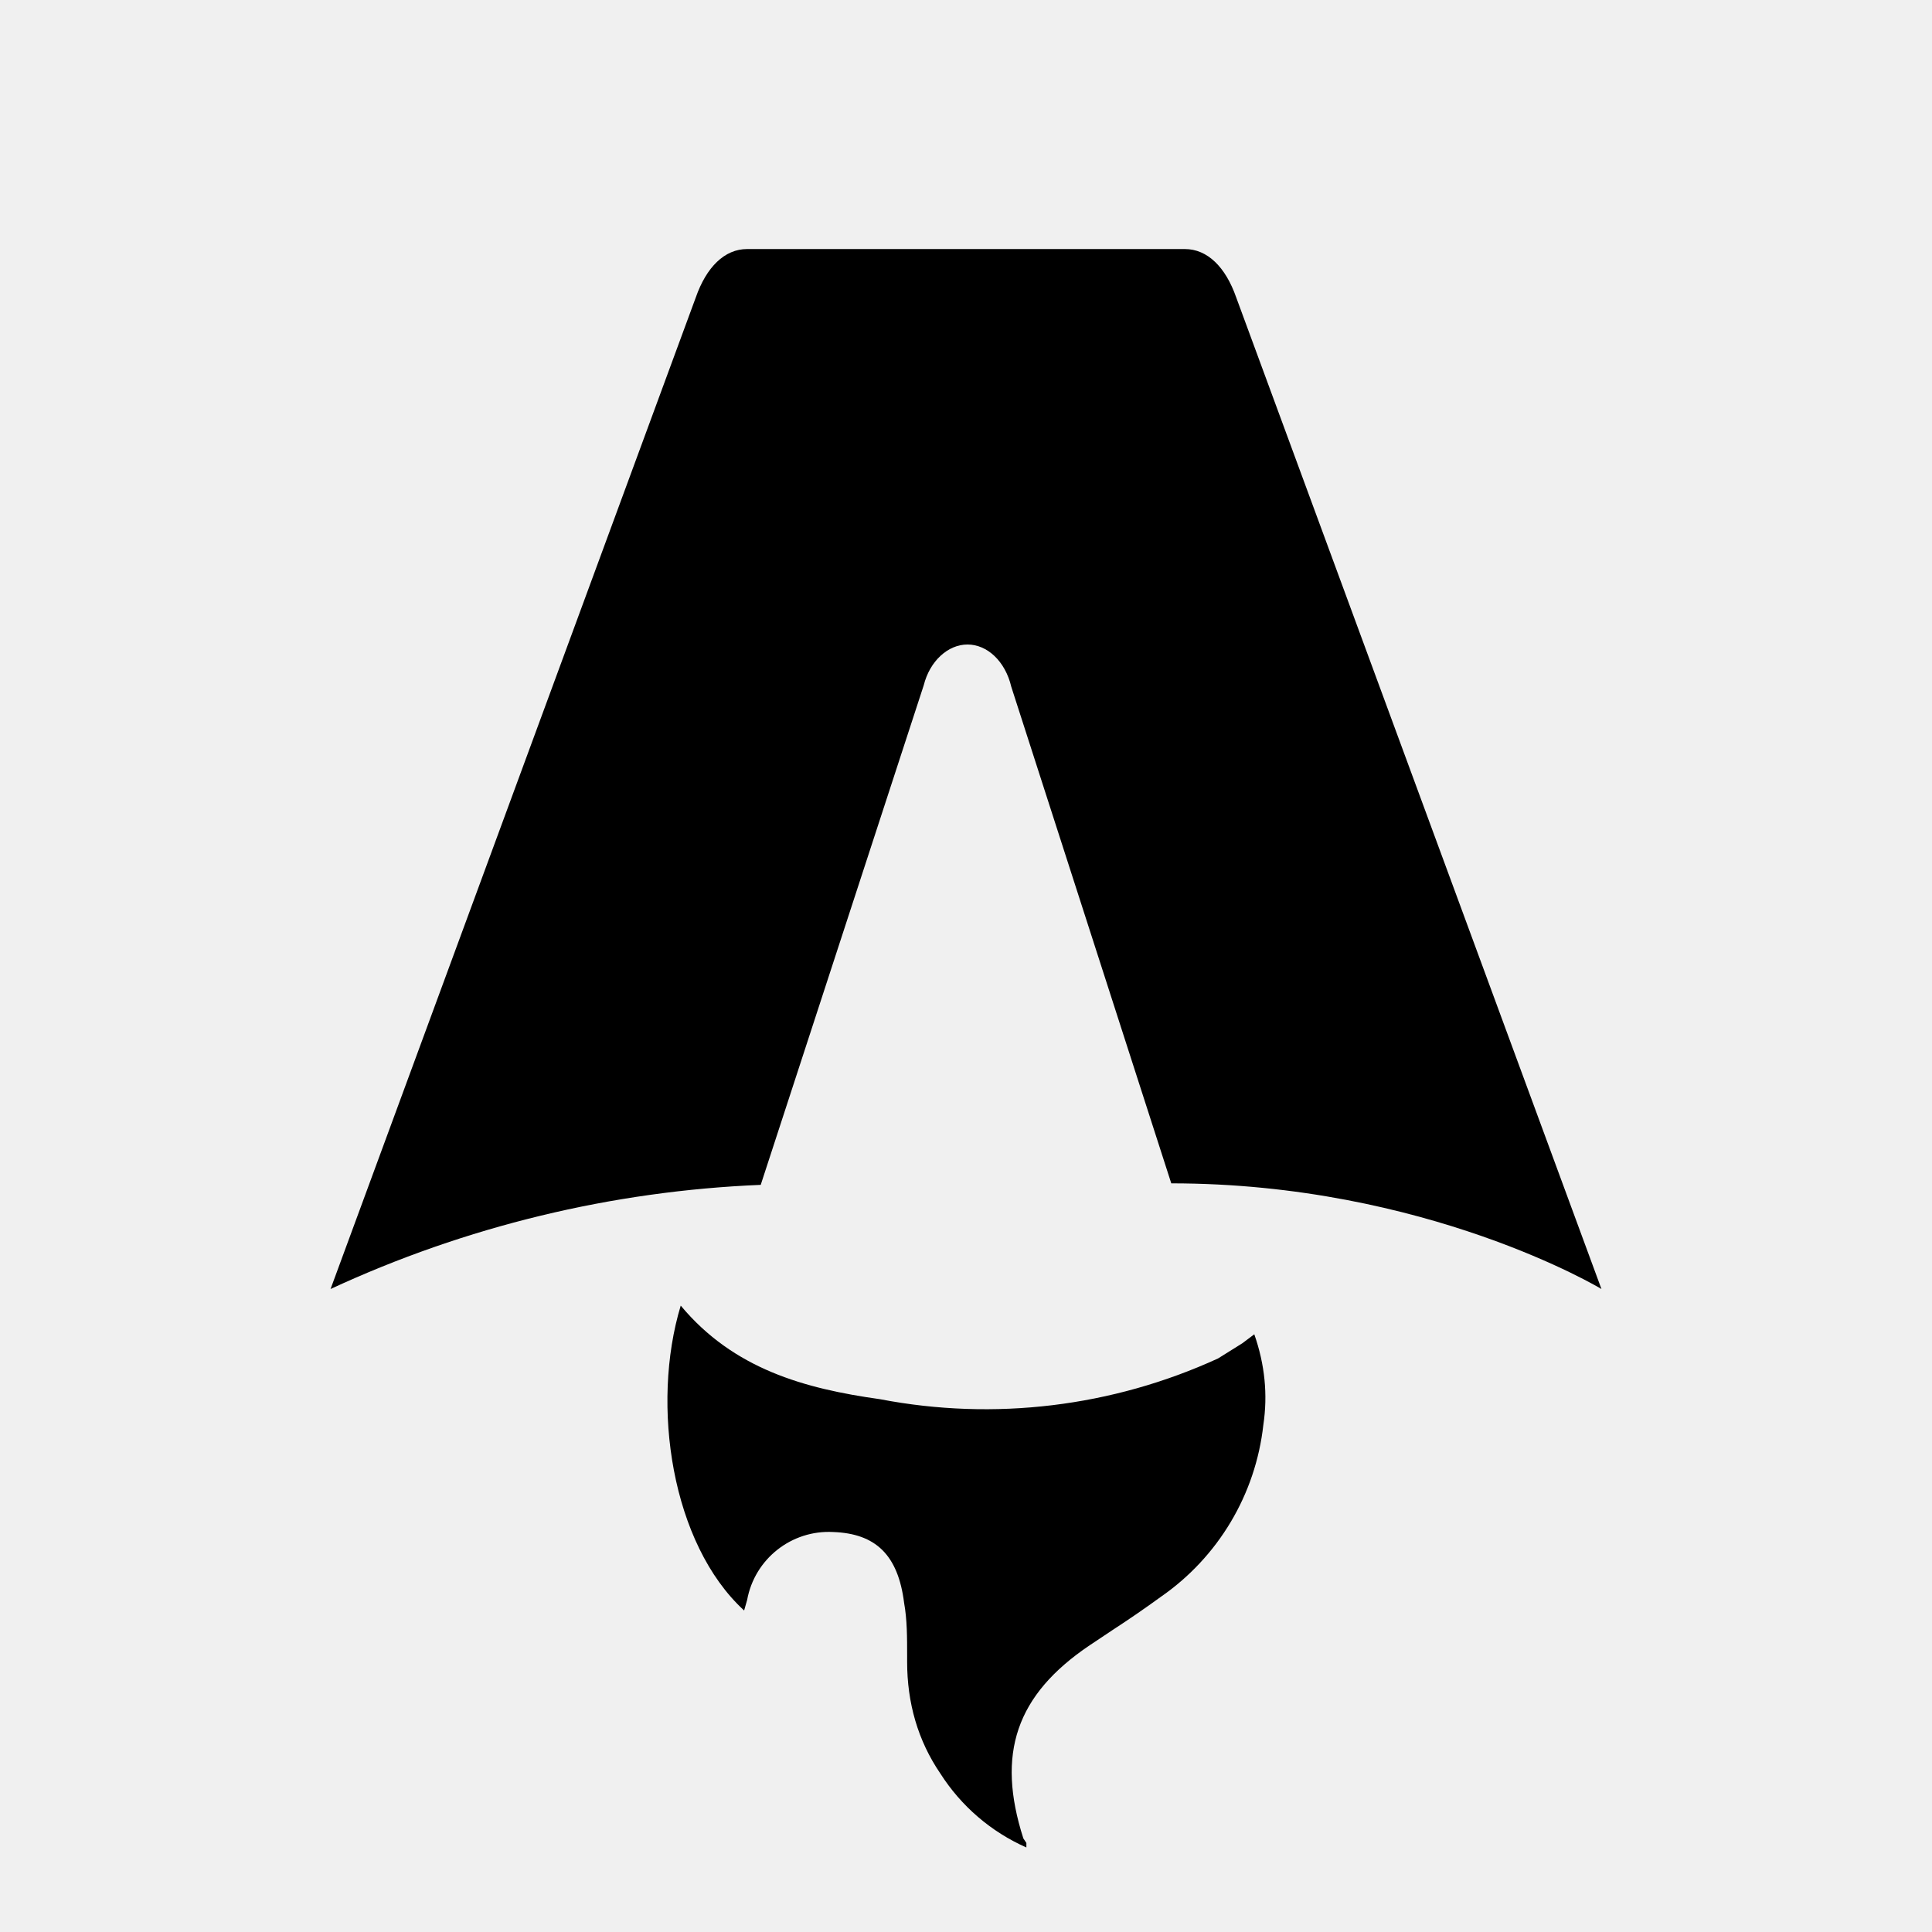
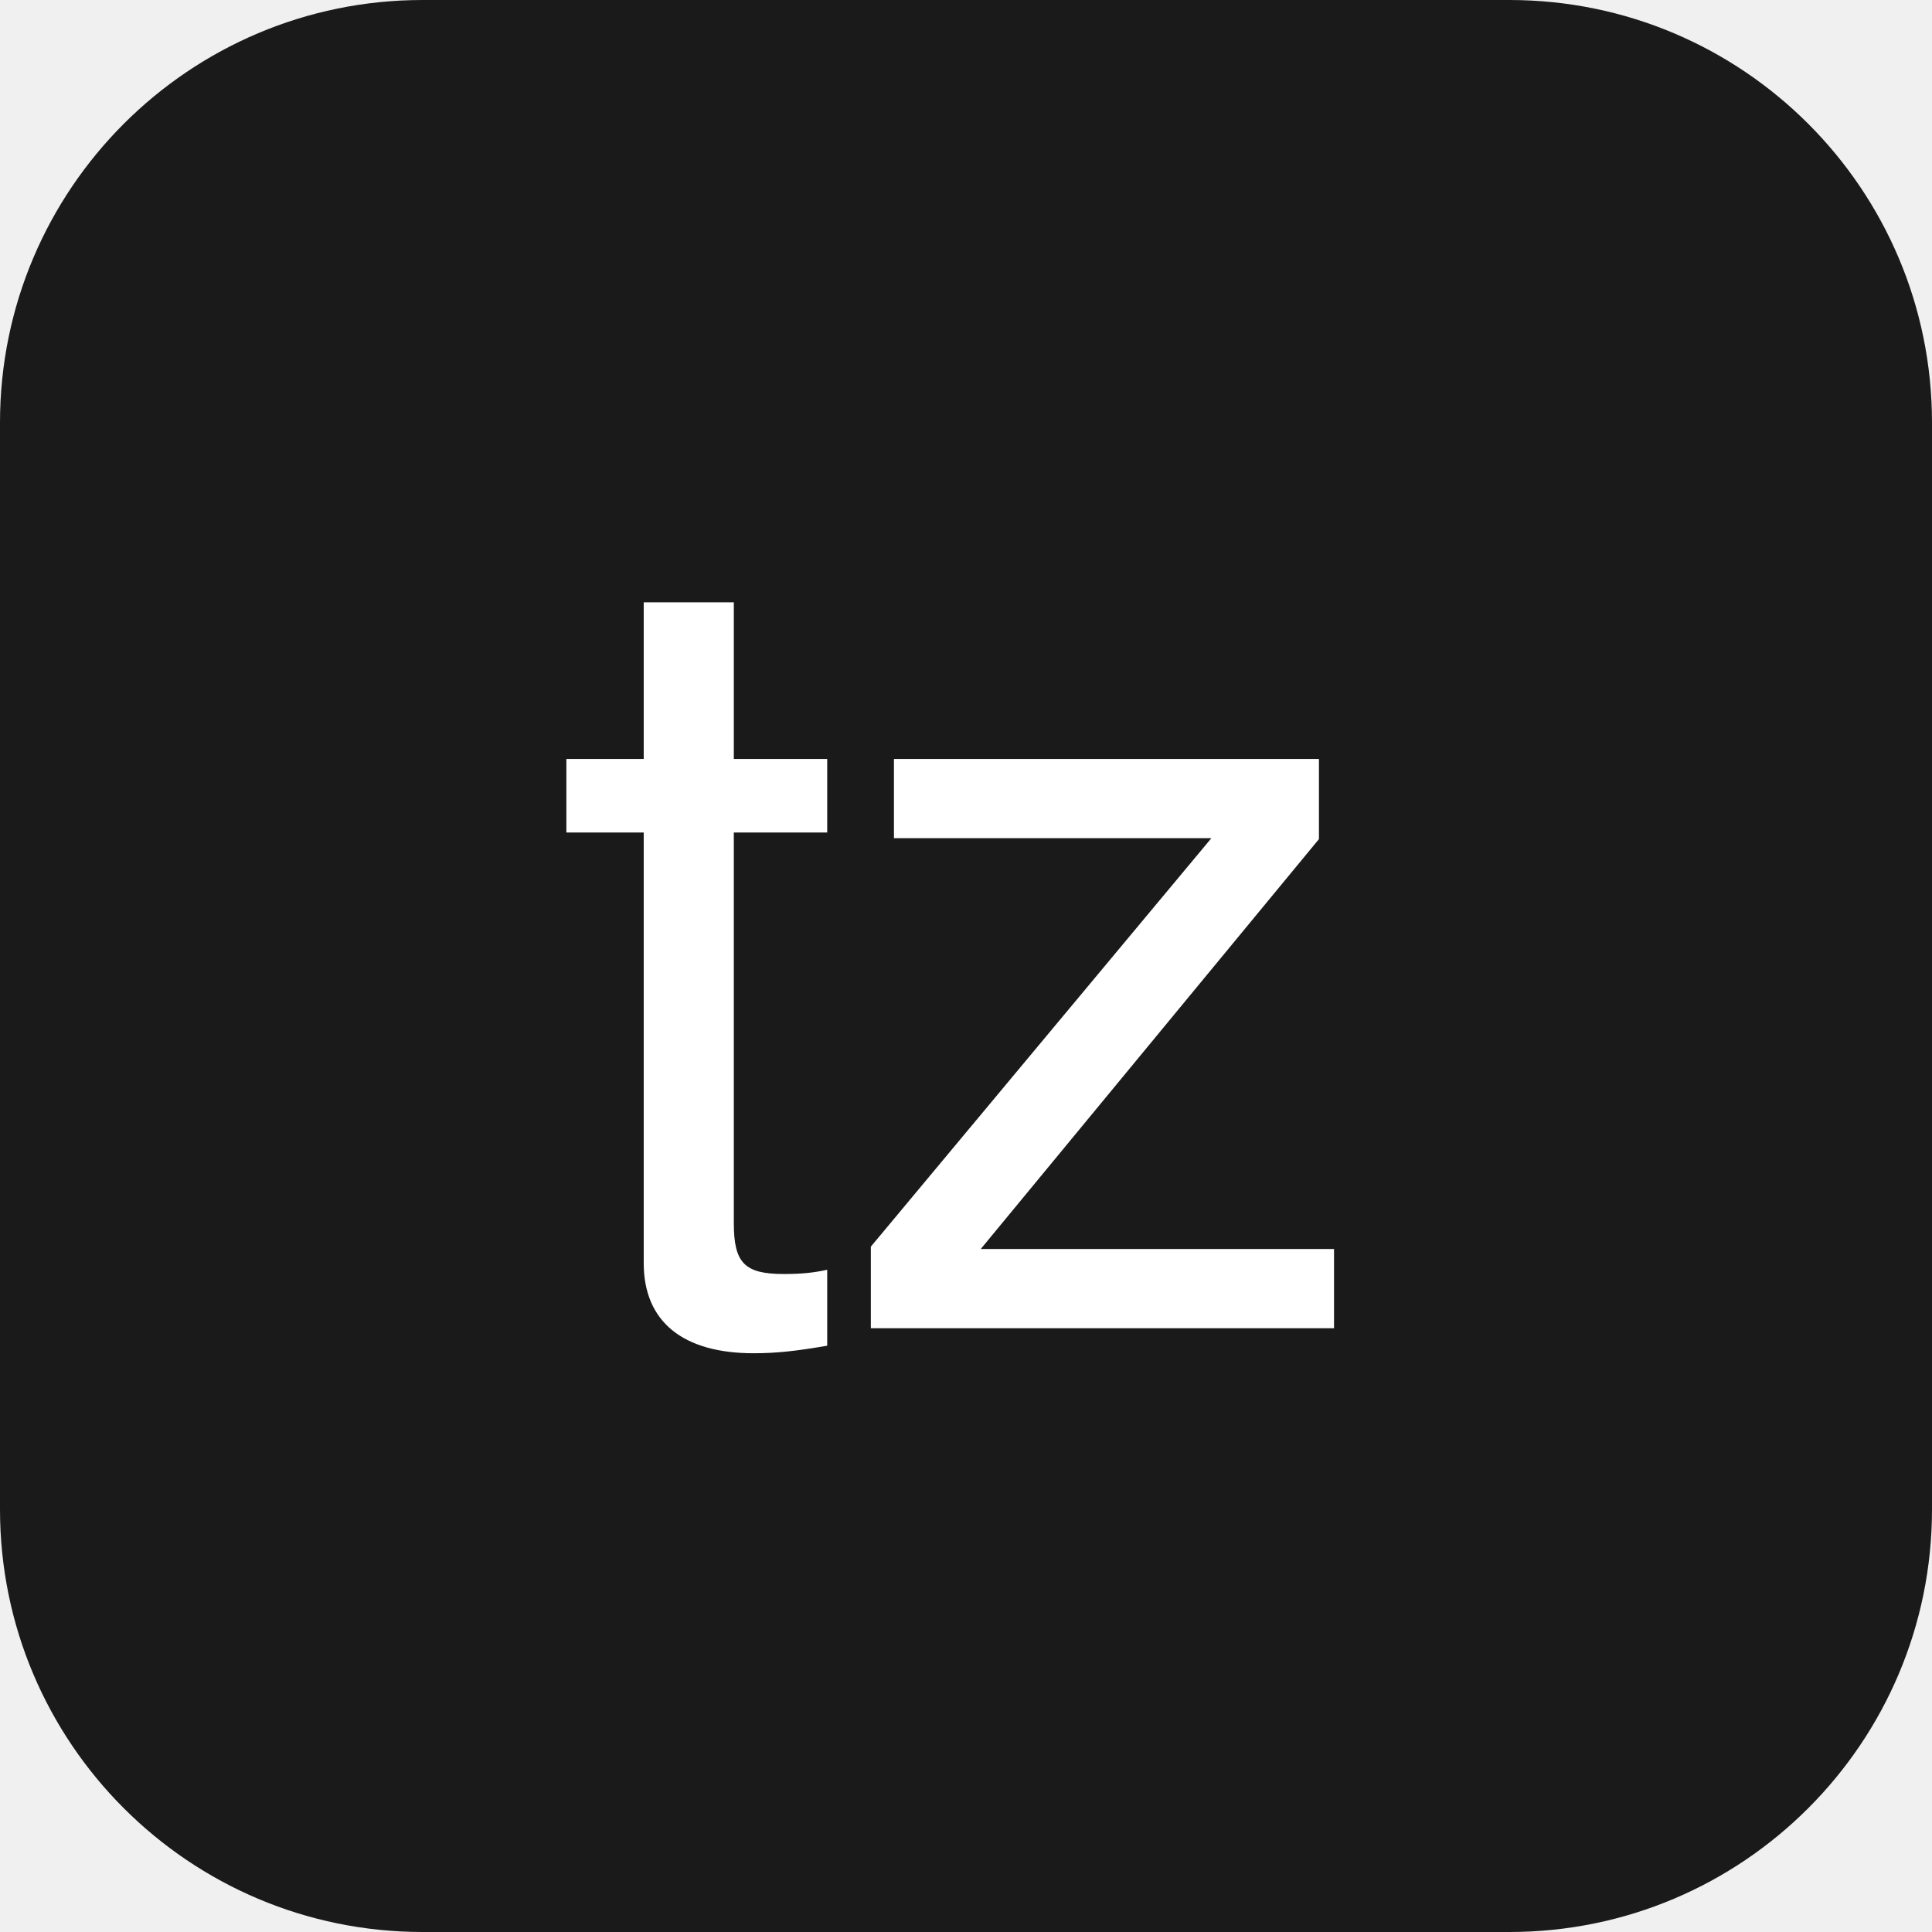
- <svg xmlns="http://www.w3.org/2000/svg" fill="none" viewBox="0 0 128 128">
-   <path d="M50.4 78.5a75.1 75.1 0 0 0-28.5 6.9l24.2-65.7c.7-2 1.9-3.2 3.4-3.2h29c1.5 0 2.7 1.2 3.4 3.2l24.2 65.7s-11.6-7-28.5-7L67 45.5c-.4-1.7-1.6-2.8-2.9-2.8-1.3 0-2.5 1.1-2.9 2.7L50.4 78.5Zm-1.1 28.2Zm-4.2-20.2c-2 6.6-.6 15.8 4.2 20.2a17.5 17.5 0 0 1 .2-.7 5.5 5.5 0 0 1 5.7-4.5c2.8.1 4.3 1.5 4.7 4.7.2 1.1.2 2.3.2 3.5v.4c0 2.7.7 5.2 2.2 7.4a13 13 0 0 0 5.7 4.9v-.3l-.2-.3c-1.8-5.6-.5-9.5 4.4-12.8l1.5-1a73 73 0 0 0 3.2-2.2 16 16 0 0 0 6.8-11.4c.3-2 .1-4-.6-6l-.8.6-1.6 1a37 37 0 0 1-22.4 2.7c-5-.7-9.7-2-13.2-6.2Z" />
+ <svg xmlns="http://www.w3.org/2000/svg" viewBox="0 0 64 64">
  <style>
-         path { fill: #000; }
-         @media (prefers-color-scheme: dark) {
-             path { fill: #FFF; }
-         }
-     </style>
+     .bg { fill: #1a1a1a; }
+     .fg { fill: #ffffff; }
+     @media (prefers-color-scheme: dark) {
+       .bg { fill: #ffffff; }
+       .fg { fill: #1a1a1a; }
+     }
+   </style>
+   <rect class="bg" width="64" height="64" rx="14" />
+   <text x="32" y="44" class="fg" font-family="-apple-system, BlinkMacSystemFont, 'Segoe UI', Helvetica, Arial, sans-serif" font-size="36" font-weight="500" text-anchor="middle" letter-spacing="-1">tz</text>
</svg>
